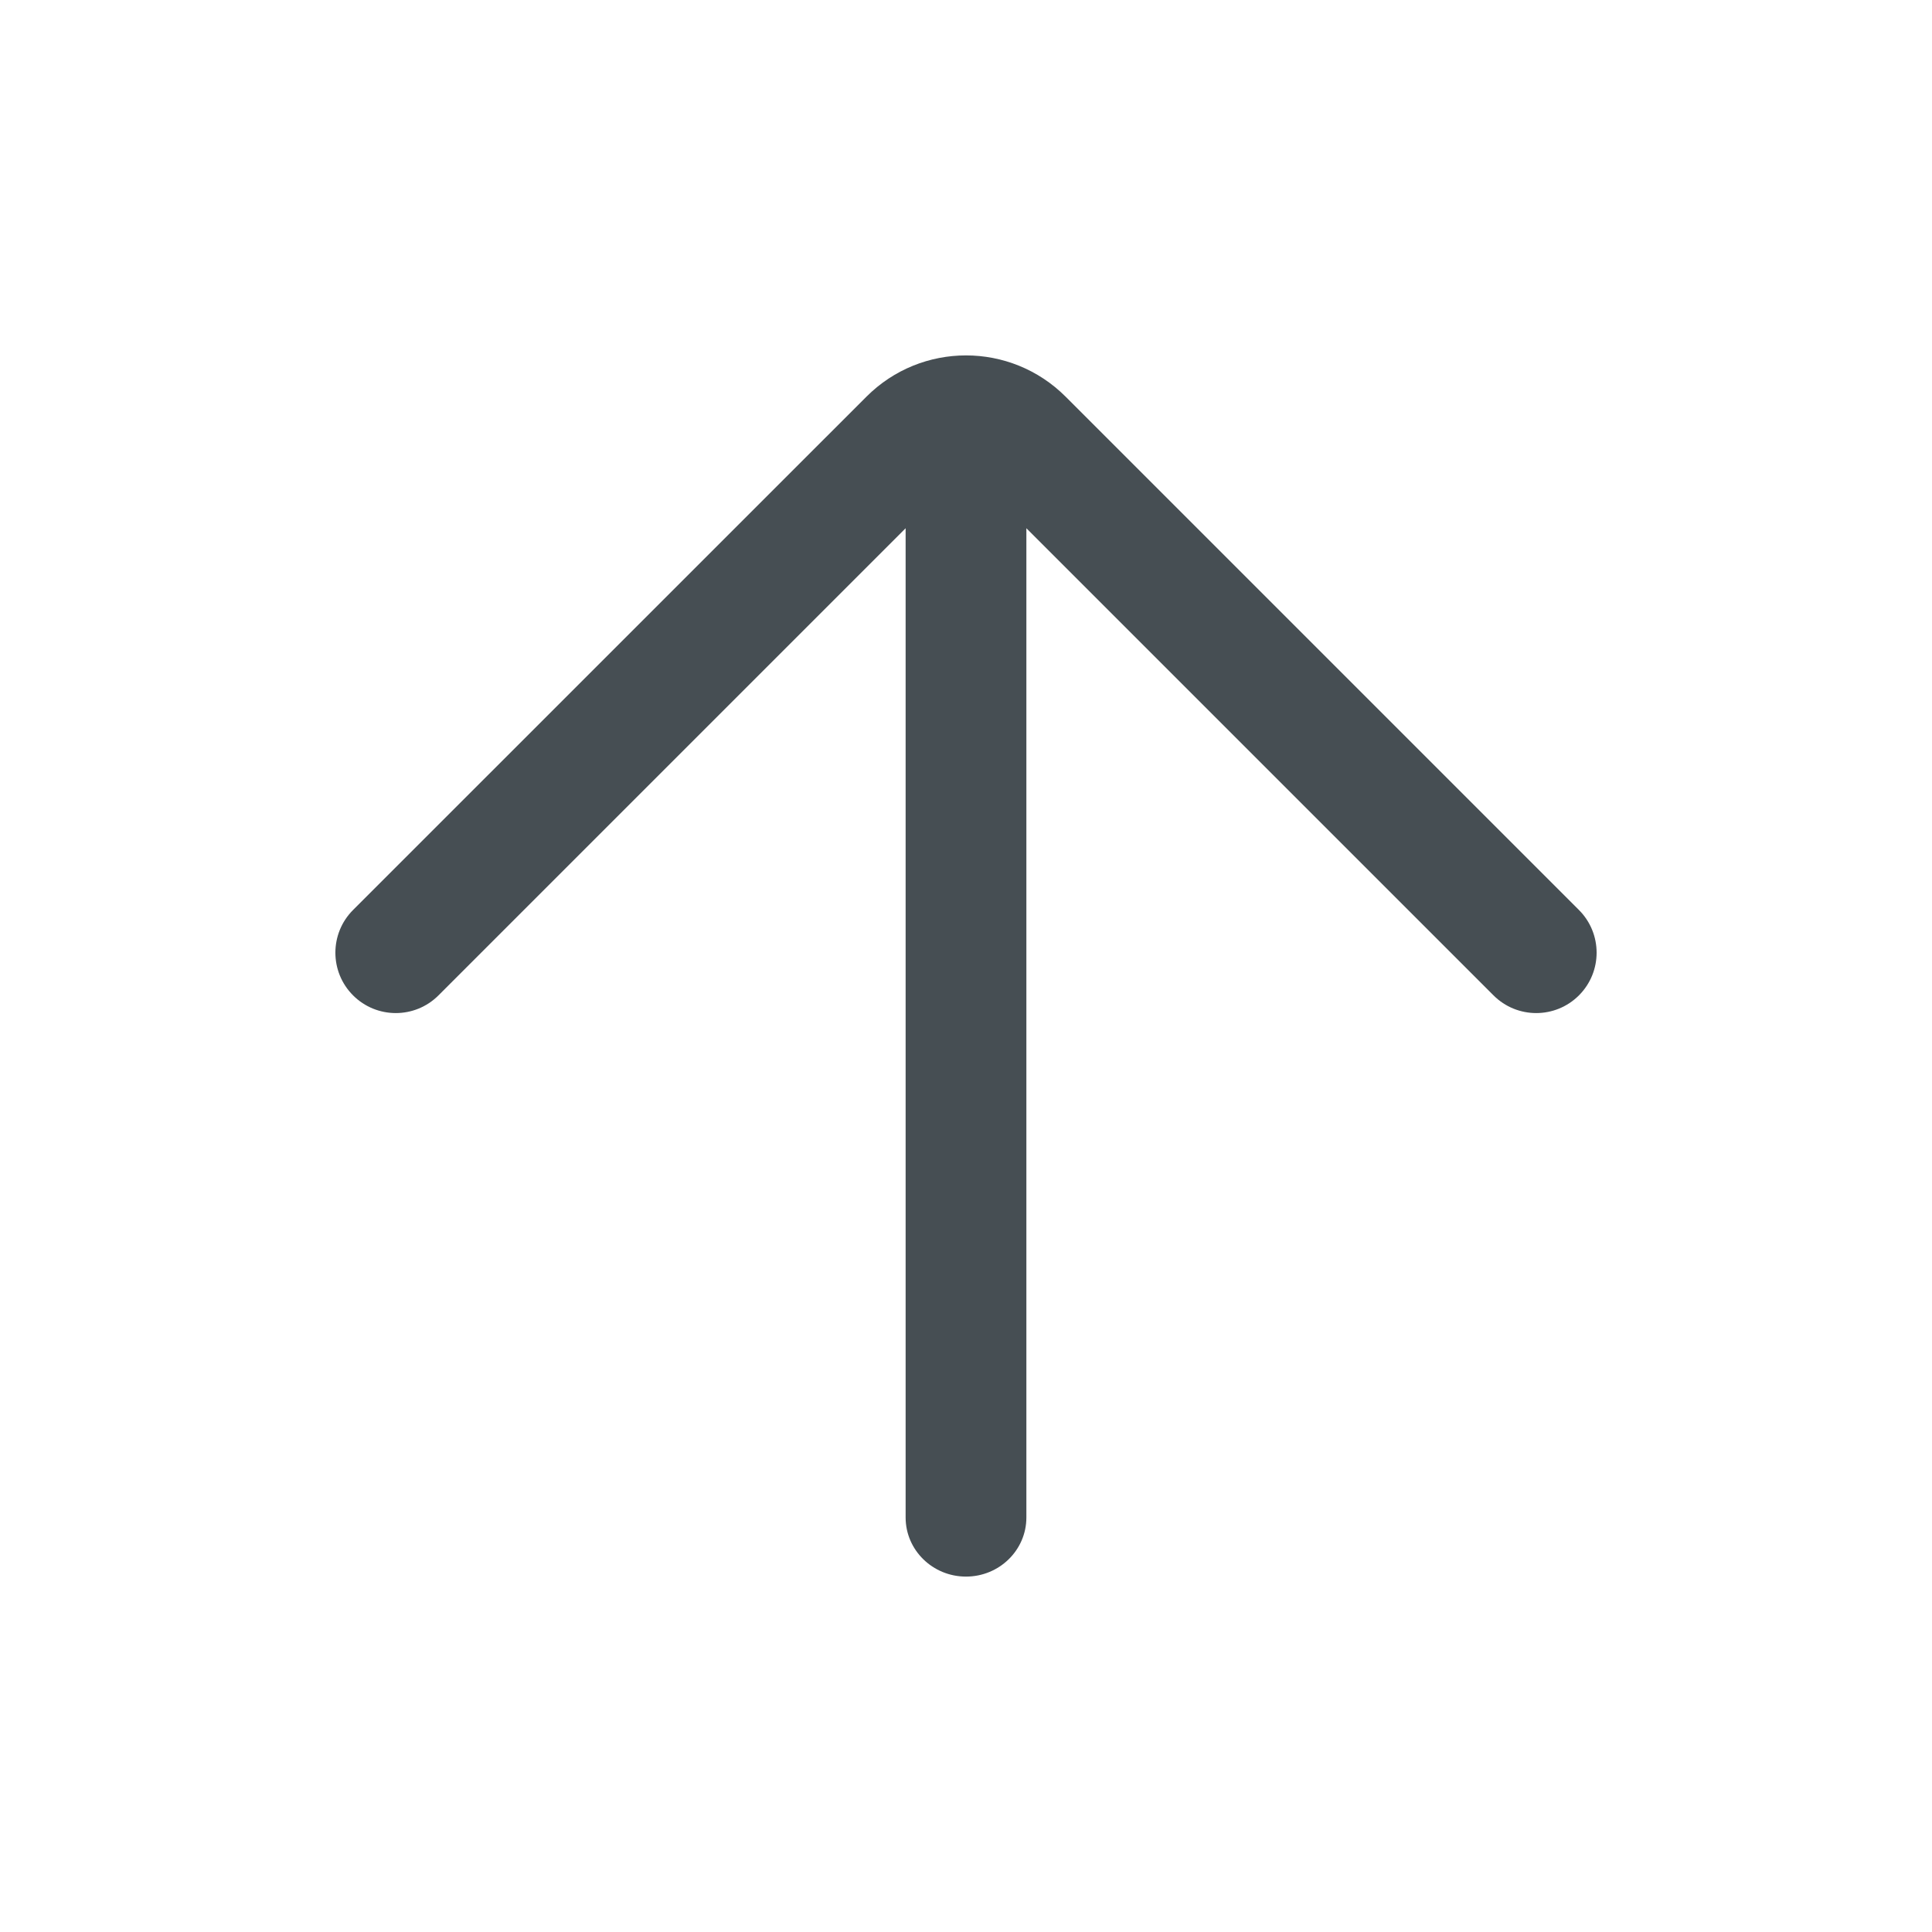
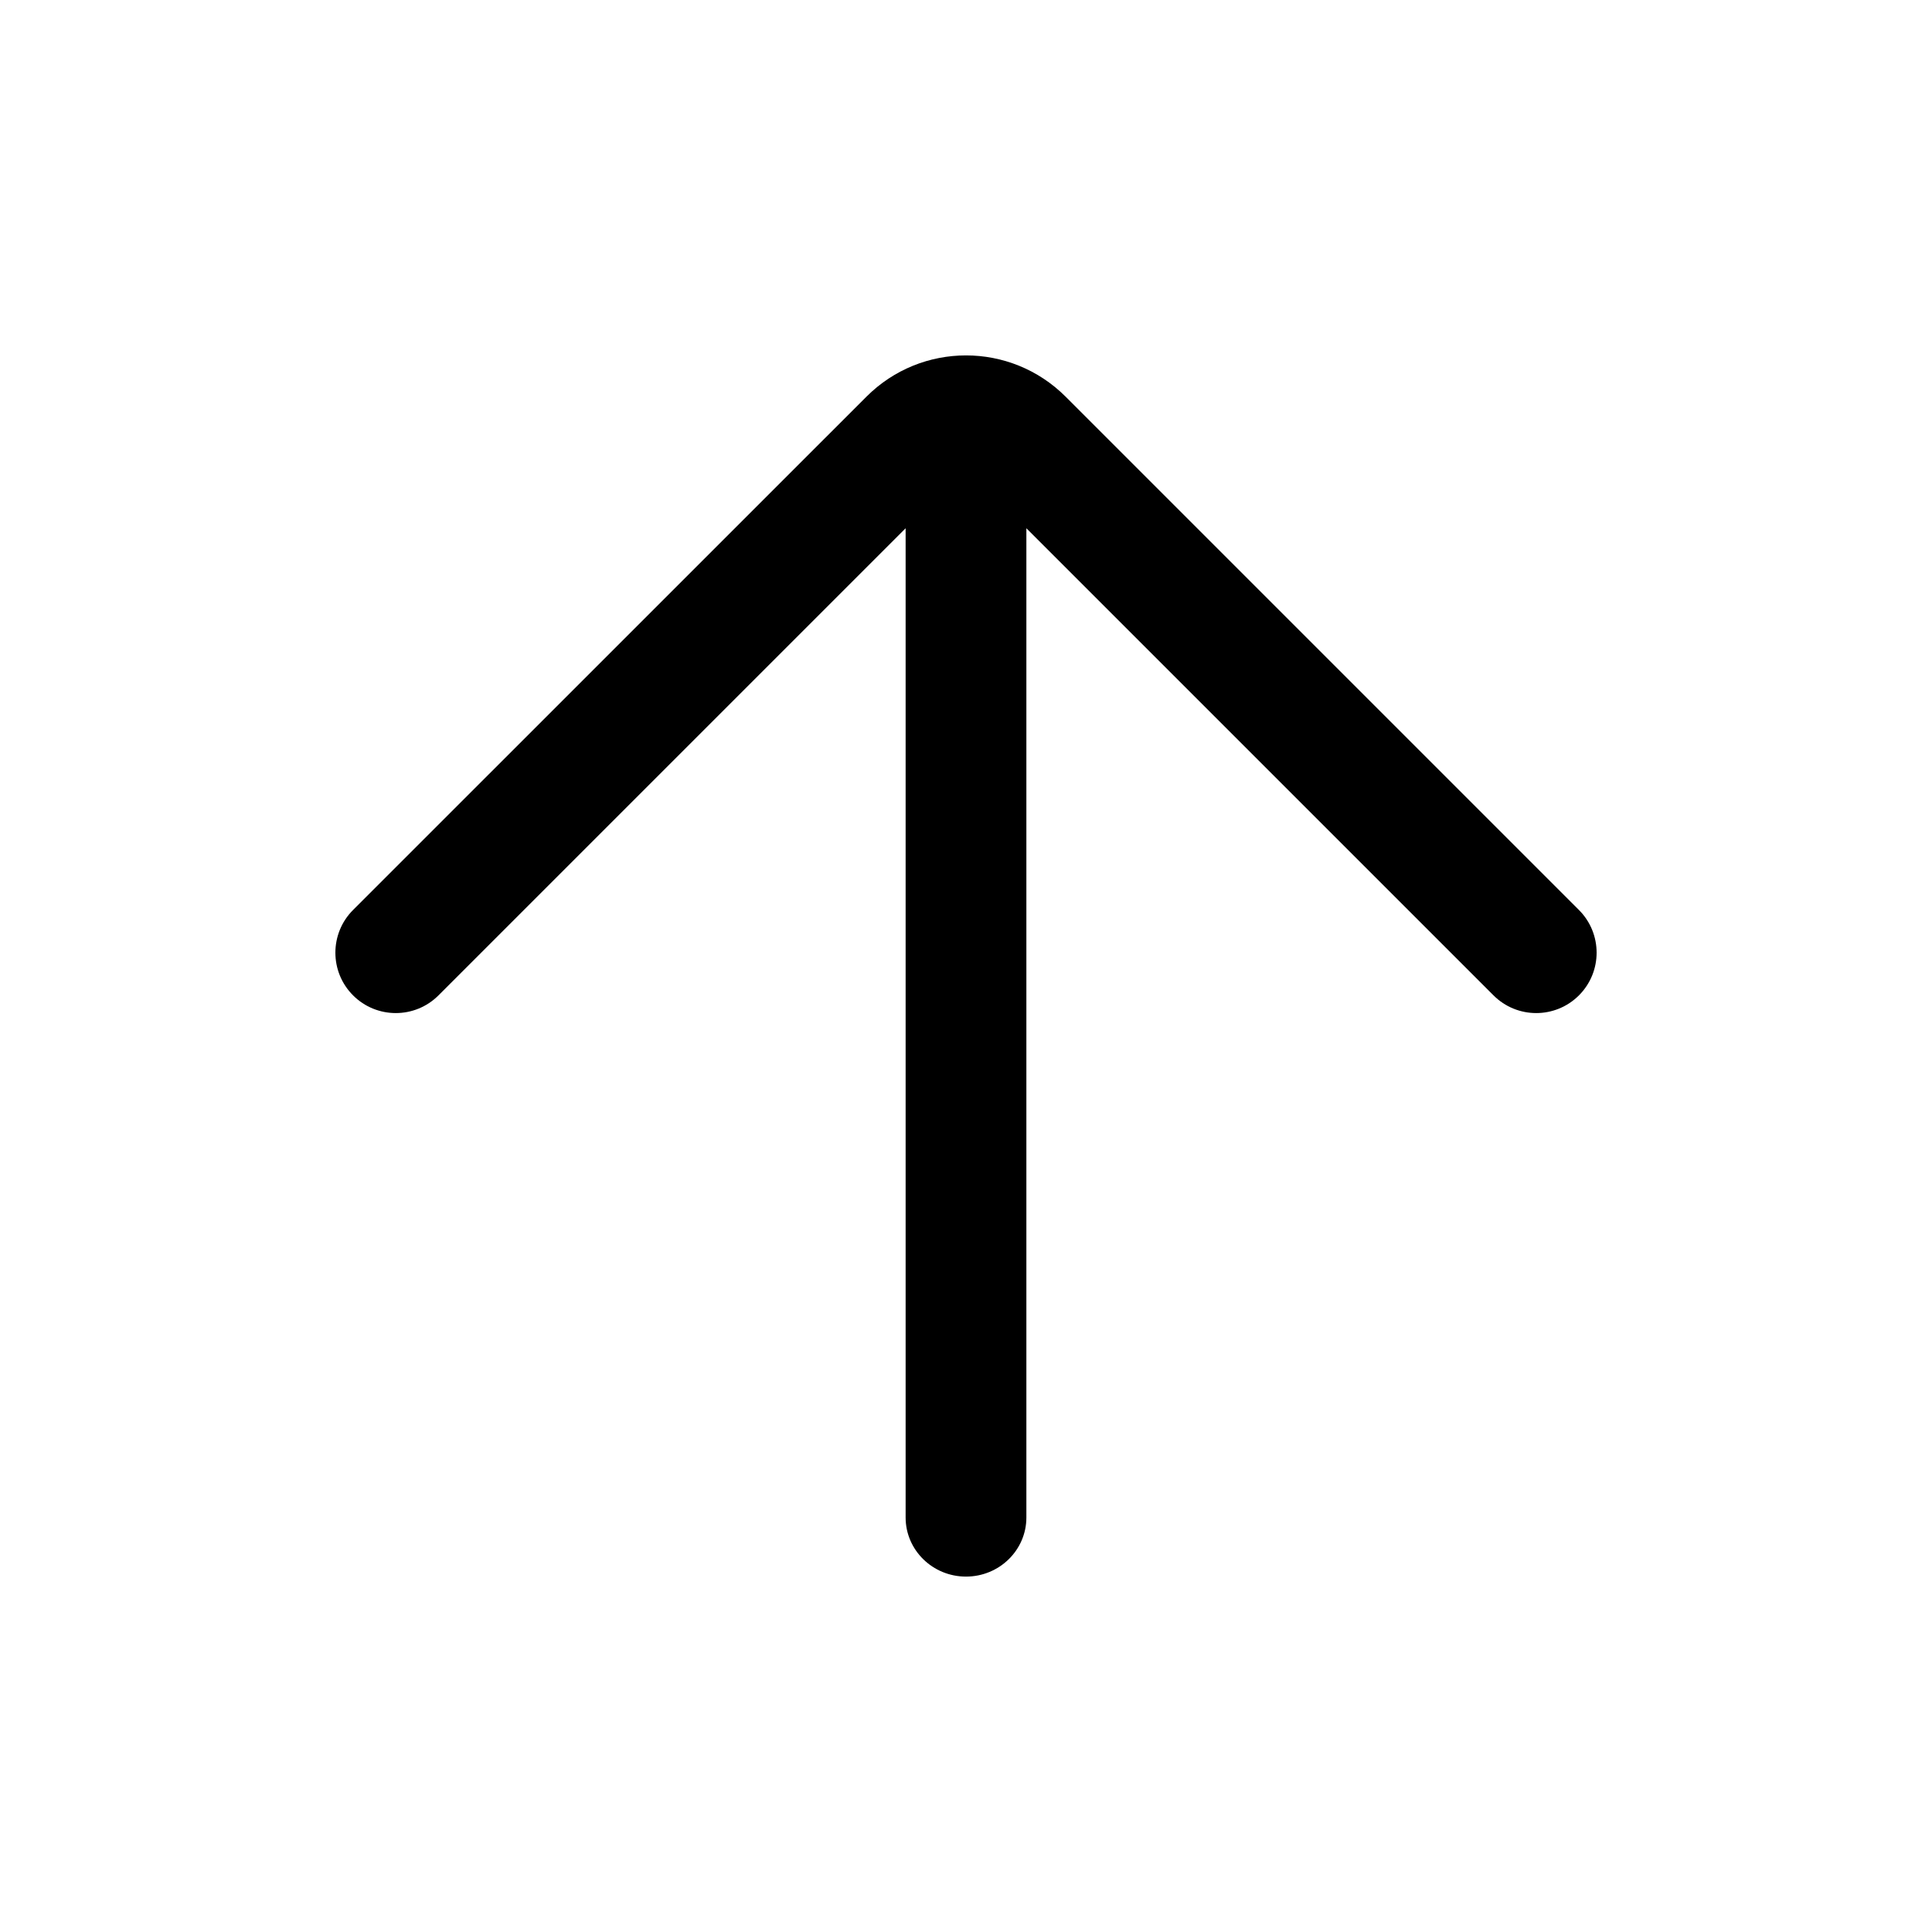
- <svg xmlns="http://www.w3.org/2000/svg" width="24" height="24" viewBox="0 0 24 24" fill="none">
-   <path fill-rule="evenodd" clip-rule="evenodd" d="M4.386 11.304C4.093 11.597 4.093 12.072 4.386 12.365C4.679 12.658 5.154 12.658 5.447 12.365L11.25 6.562L11.25 18.851C11.25 19.256 11.586 19.585 12 19.585C12.414 19.585 12.75 19.256 12.75 18.851L12.75 6.562L18.553 12.365C18.846 12.658 19.321 12.658 19.614 12.365C19.907 12.072 19.907 11.597 19.614 11.304L13.238 4.928C12.554 4.244 11.446 4.244 10.763 4.928L4.386 11.304Z" fill="#464E53" />
+ <svg xmlns="http://www.w3.org/2000/svg" width="24" height="24" viewBox="0 0 24 24">
+   <path fill-rule="evenodd" clip-rule="evenodd" d="M4.386 11.304C4.093 11.597 4.093 12.072 4.386 12.365C4.679 12.658 5.154 12.658 5.447 12.365L11.25 6.562L11.25 18.851C11.25 19.256 11.586 19.585 12 19.585C12.414 19.585 12.75 19.256 12.75 18.851L12.75 6.562L18.553 12.365C18.846 12.658 19.321 12.658 19.614 12.365C19.907 12.072 19.907 11.597 19.614 11.304L13.238 4.928C12.554 4.244 11.446 4.244 10.763 4.928L4.386 11.304Z" />
</svg>
